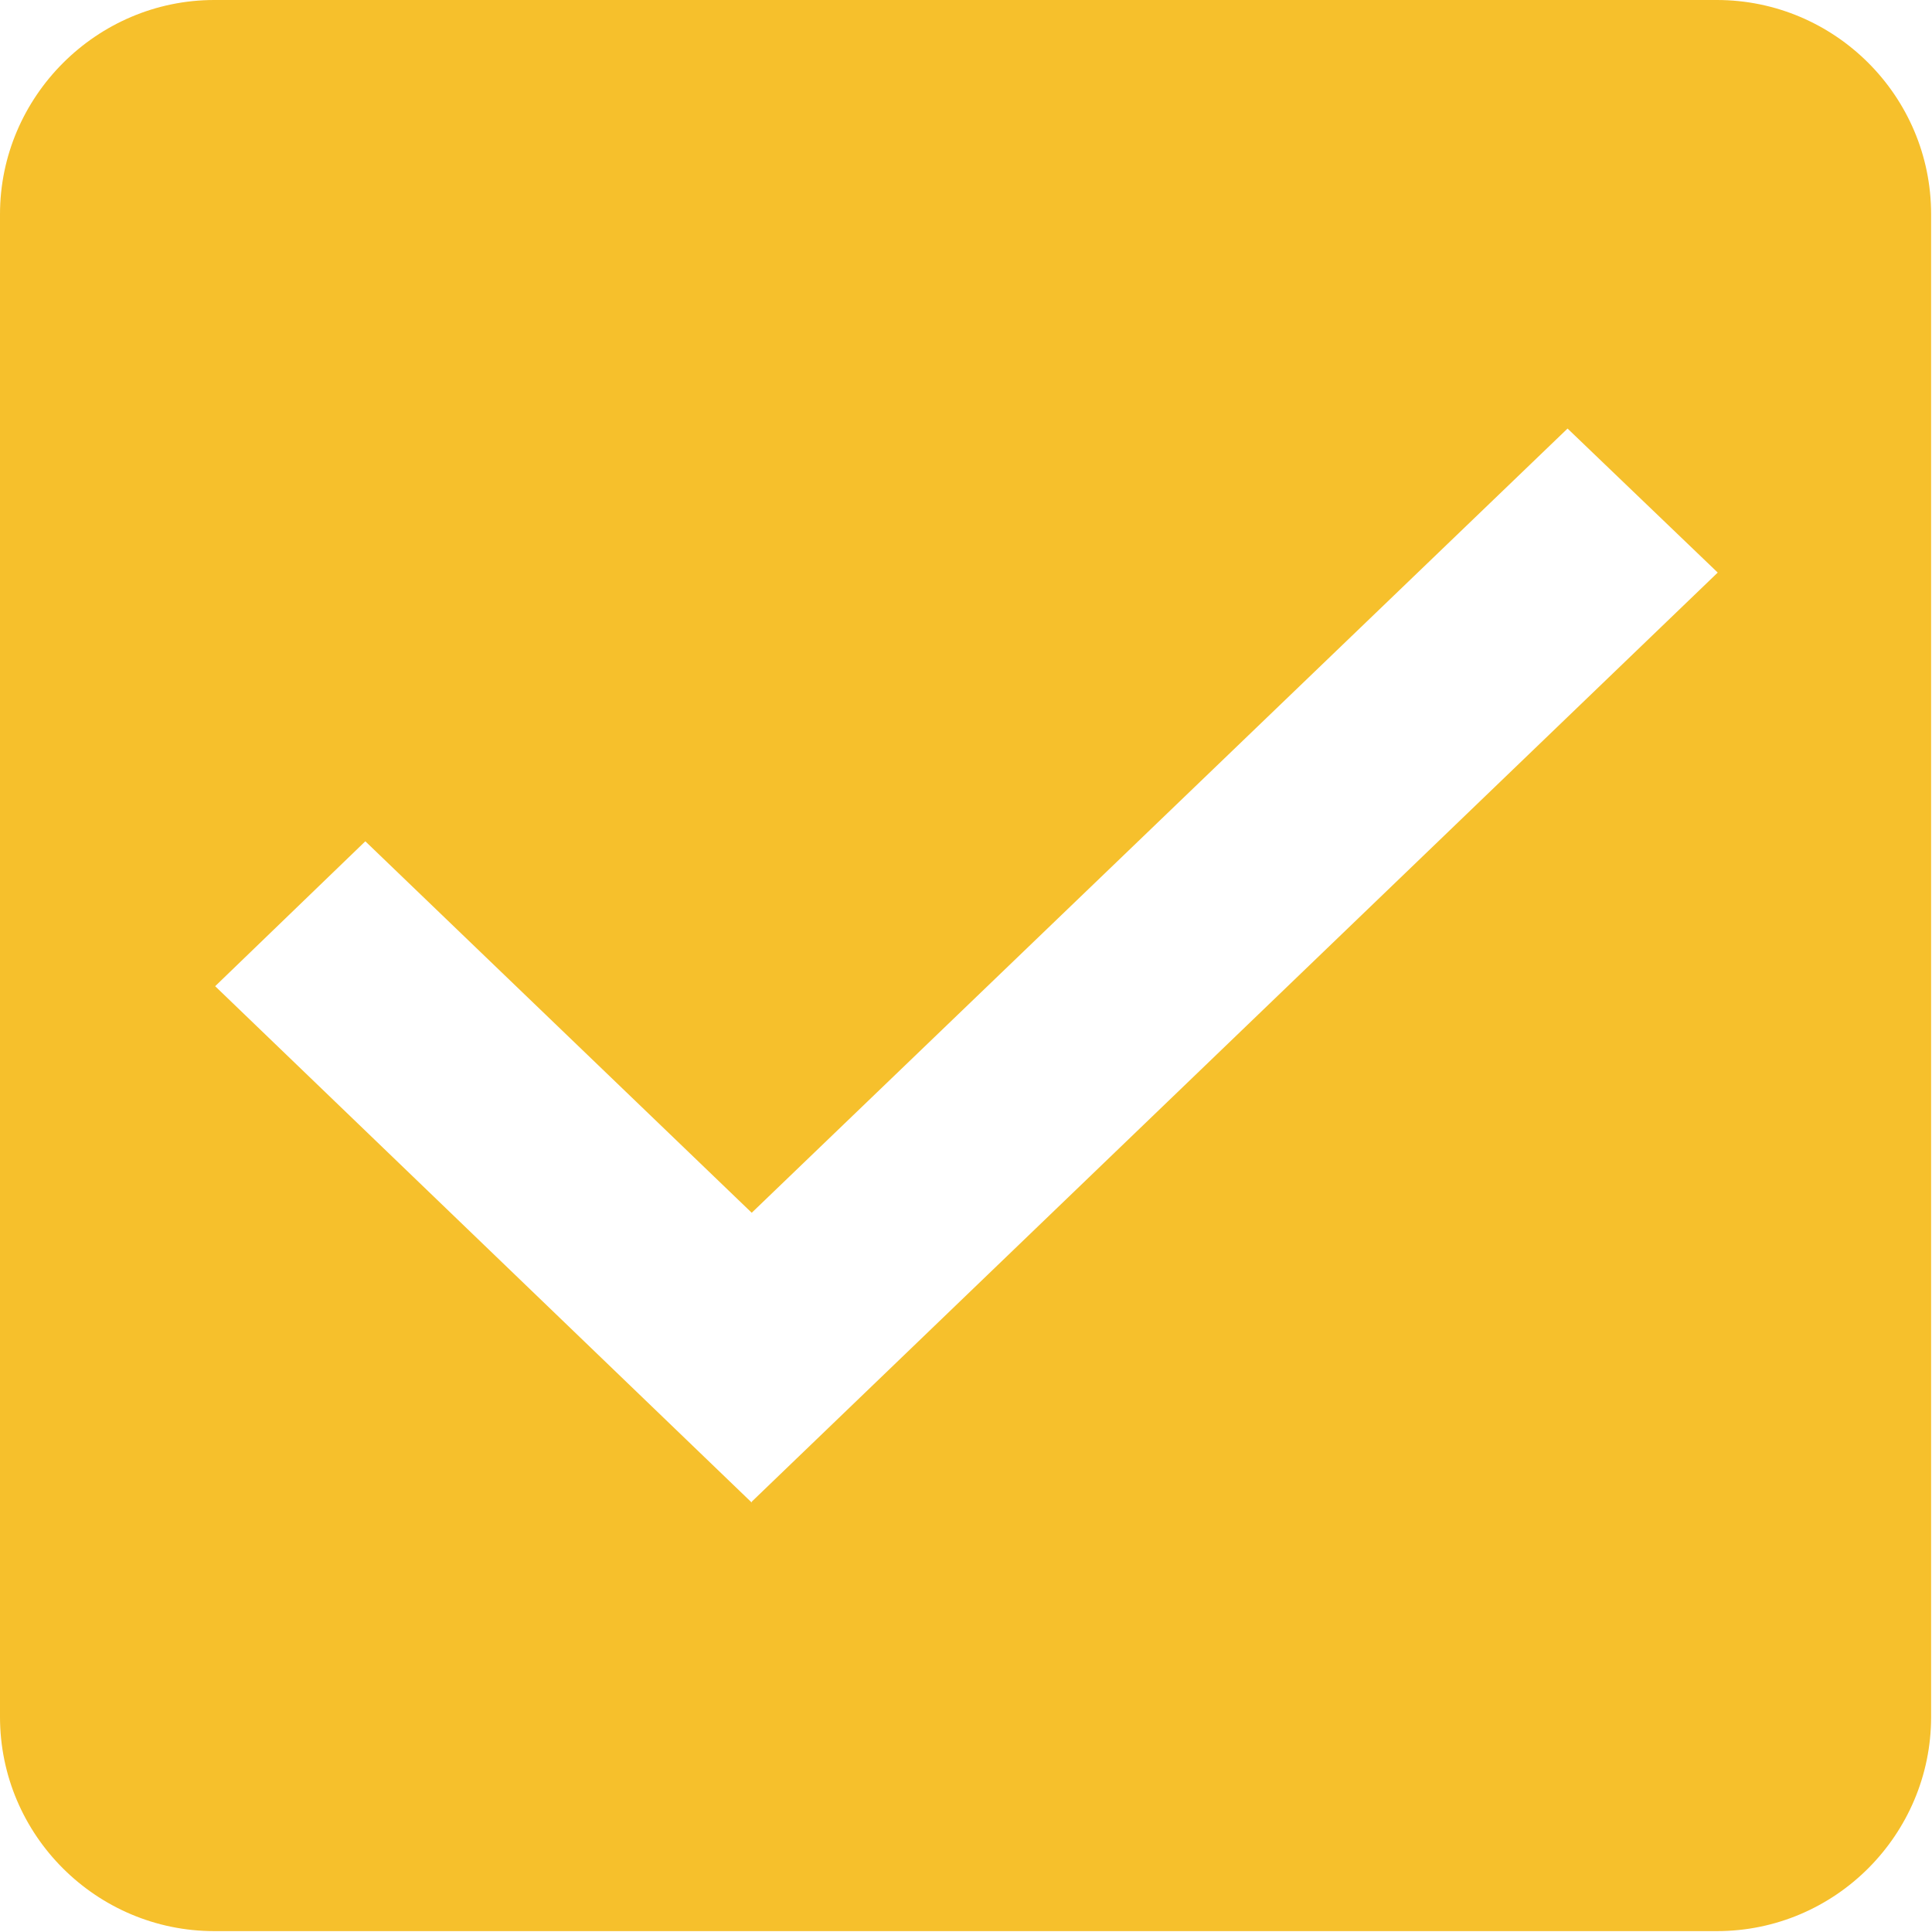
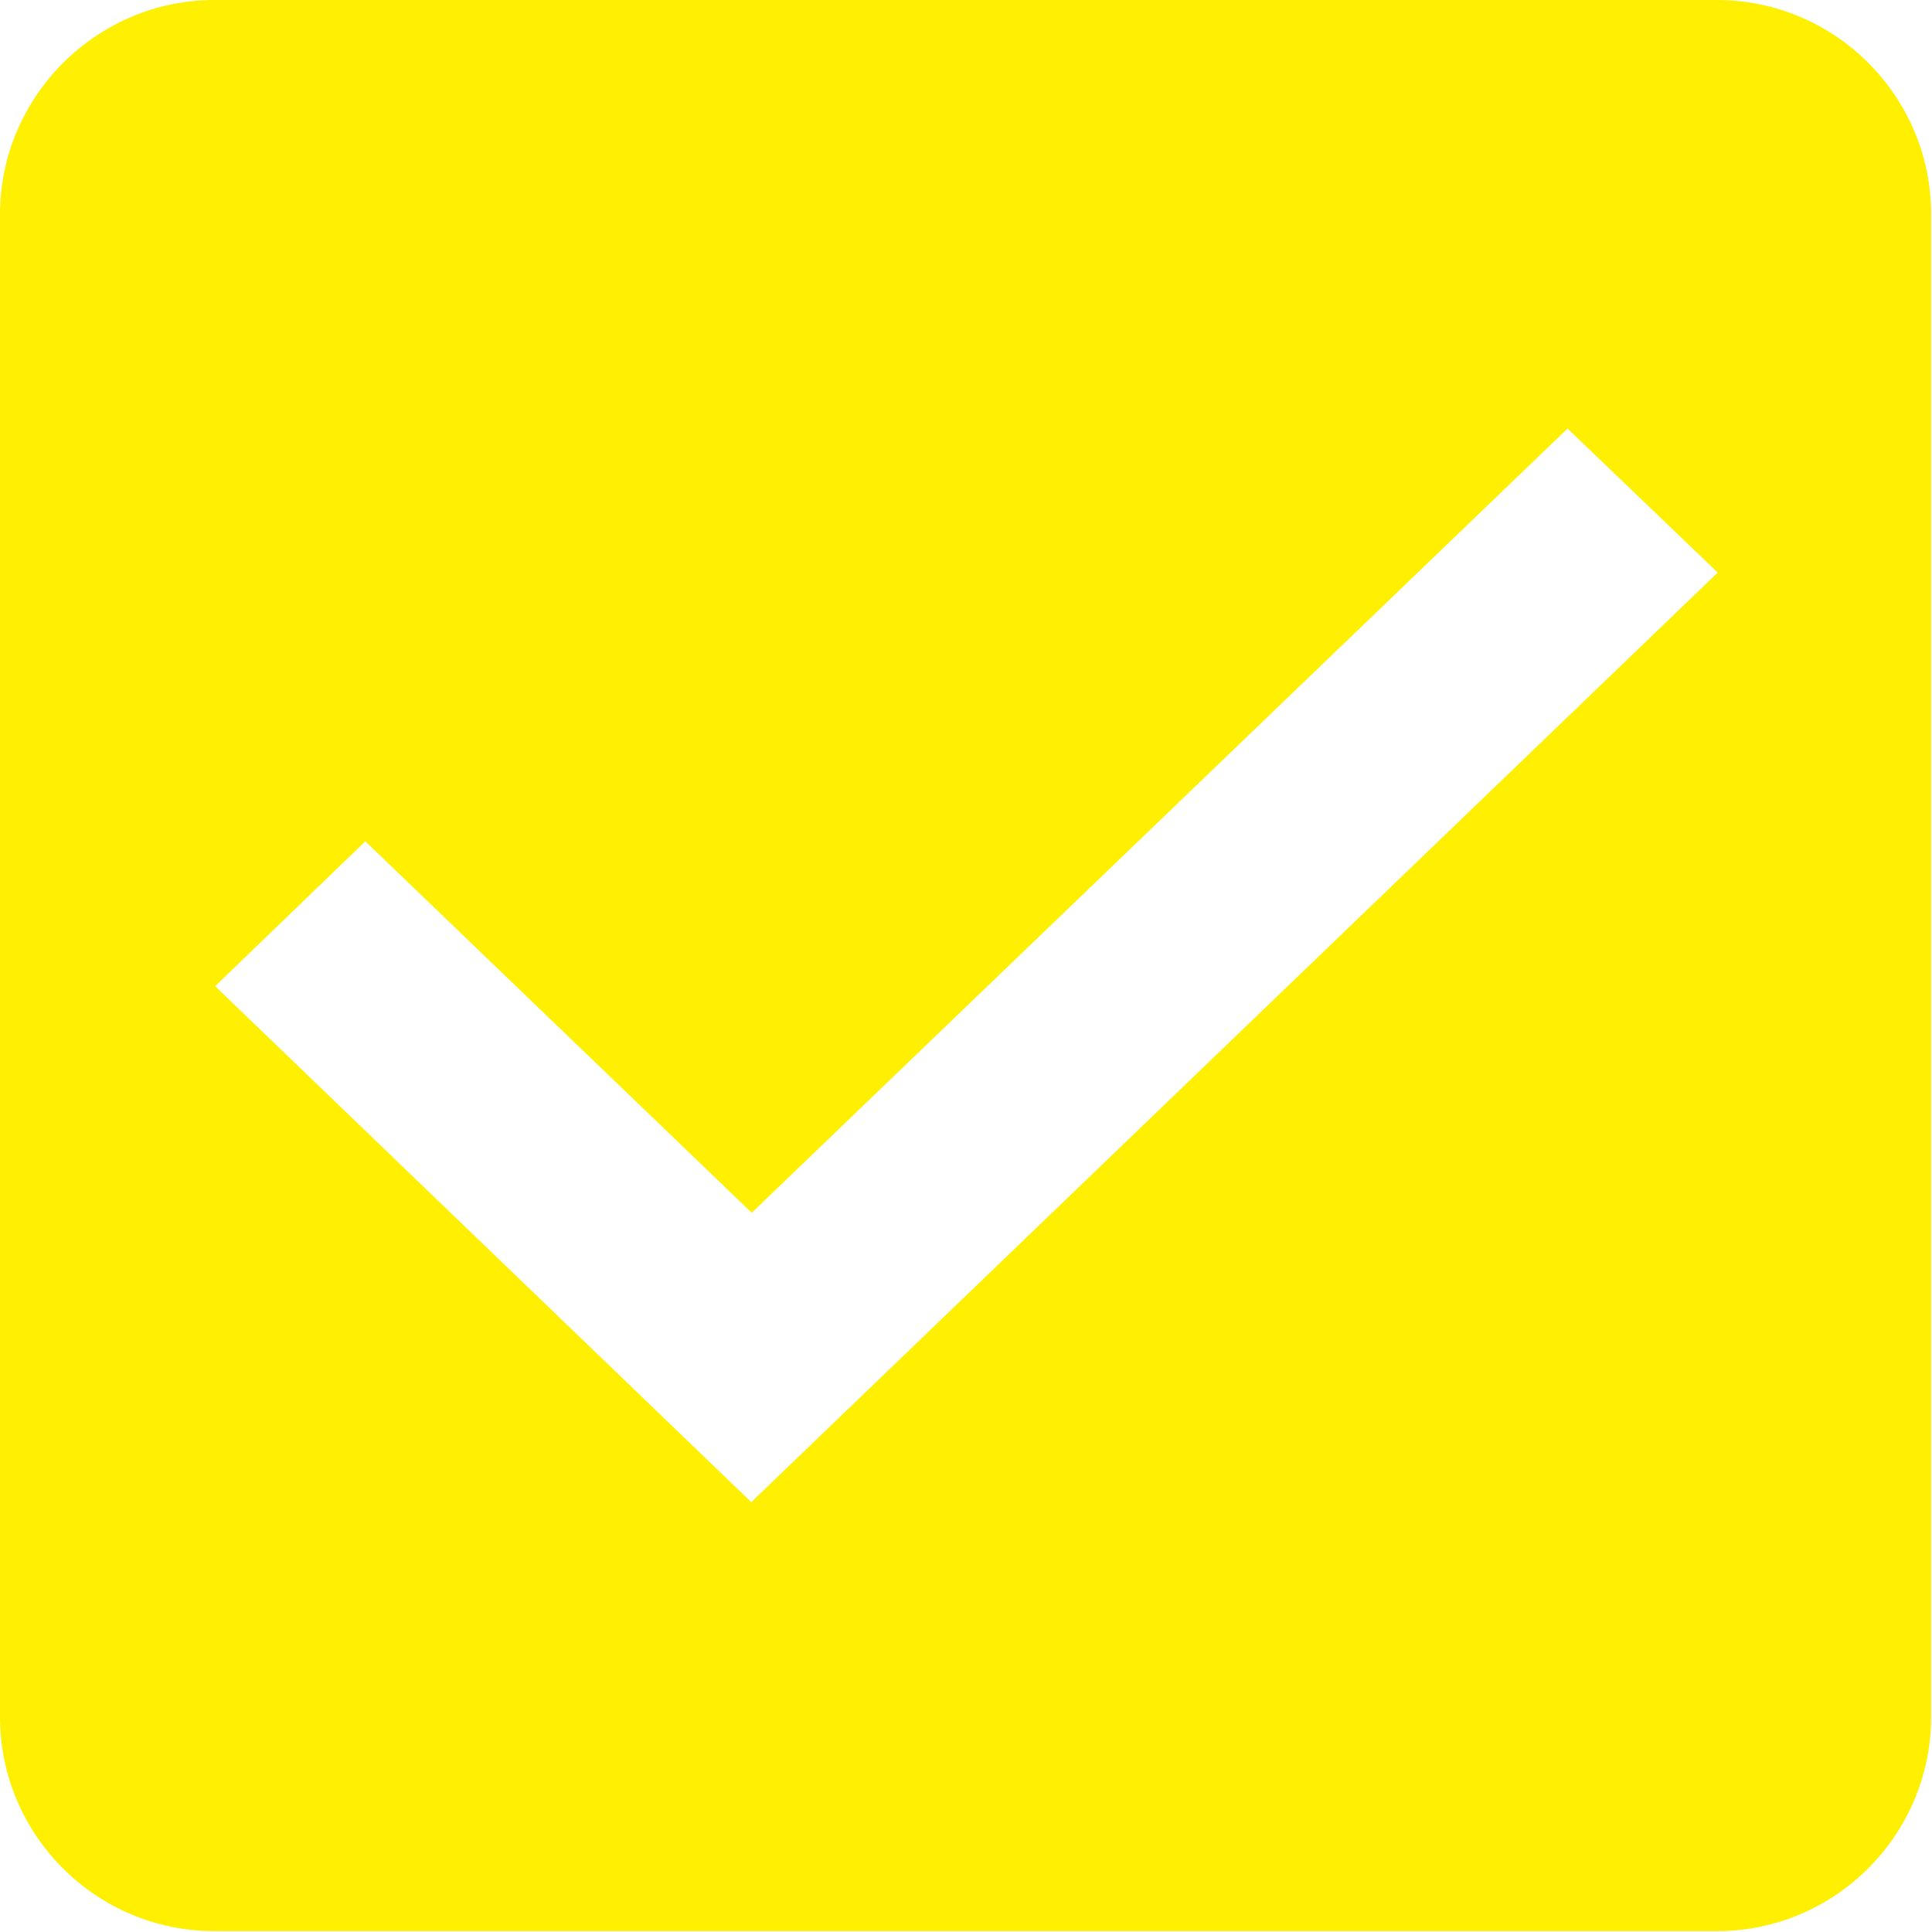
<svg xmlns="http://www.w3.org/2000/svg" id="Capa_6" data-name="Capa 6" viewBox="0 0 22 22">
  <defs>
    <style>
      .cls-1 {
-         fill: #f6c02c;
+         fill: #ffef00;
        fill-rule: evenodd;
      }
    </style>
  </defs>
  <g id="check_active" data-name="check active">
    <g id="Group_8199" data-name="Group 8199">
      <path id="check_on_light" data-name="check on light" class="cls-1" d="m19.56,0H2.44C1.1,0,0,1.1,0,2.44v17.11c0,1.35,1.1,2.44,2.44,2.44h17.11c1.35,0,2.44-1.1,2.44-2.44V2.44c0-1.35-1.1-2.44-2.44-2.44Zm-11,17.11l-6.11-5.88,1.71-1.65,4.4,4.23,9.29-8.93,1.71,1.64-11,10.58Z" />
    </g>
  </g>
</svg>
